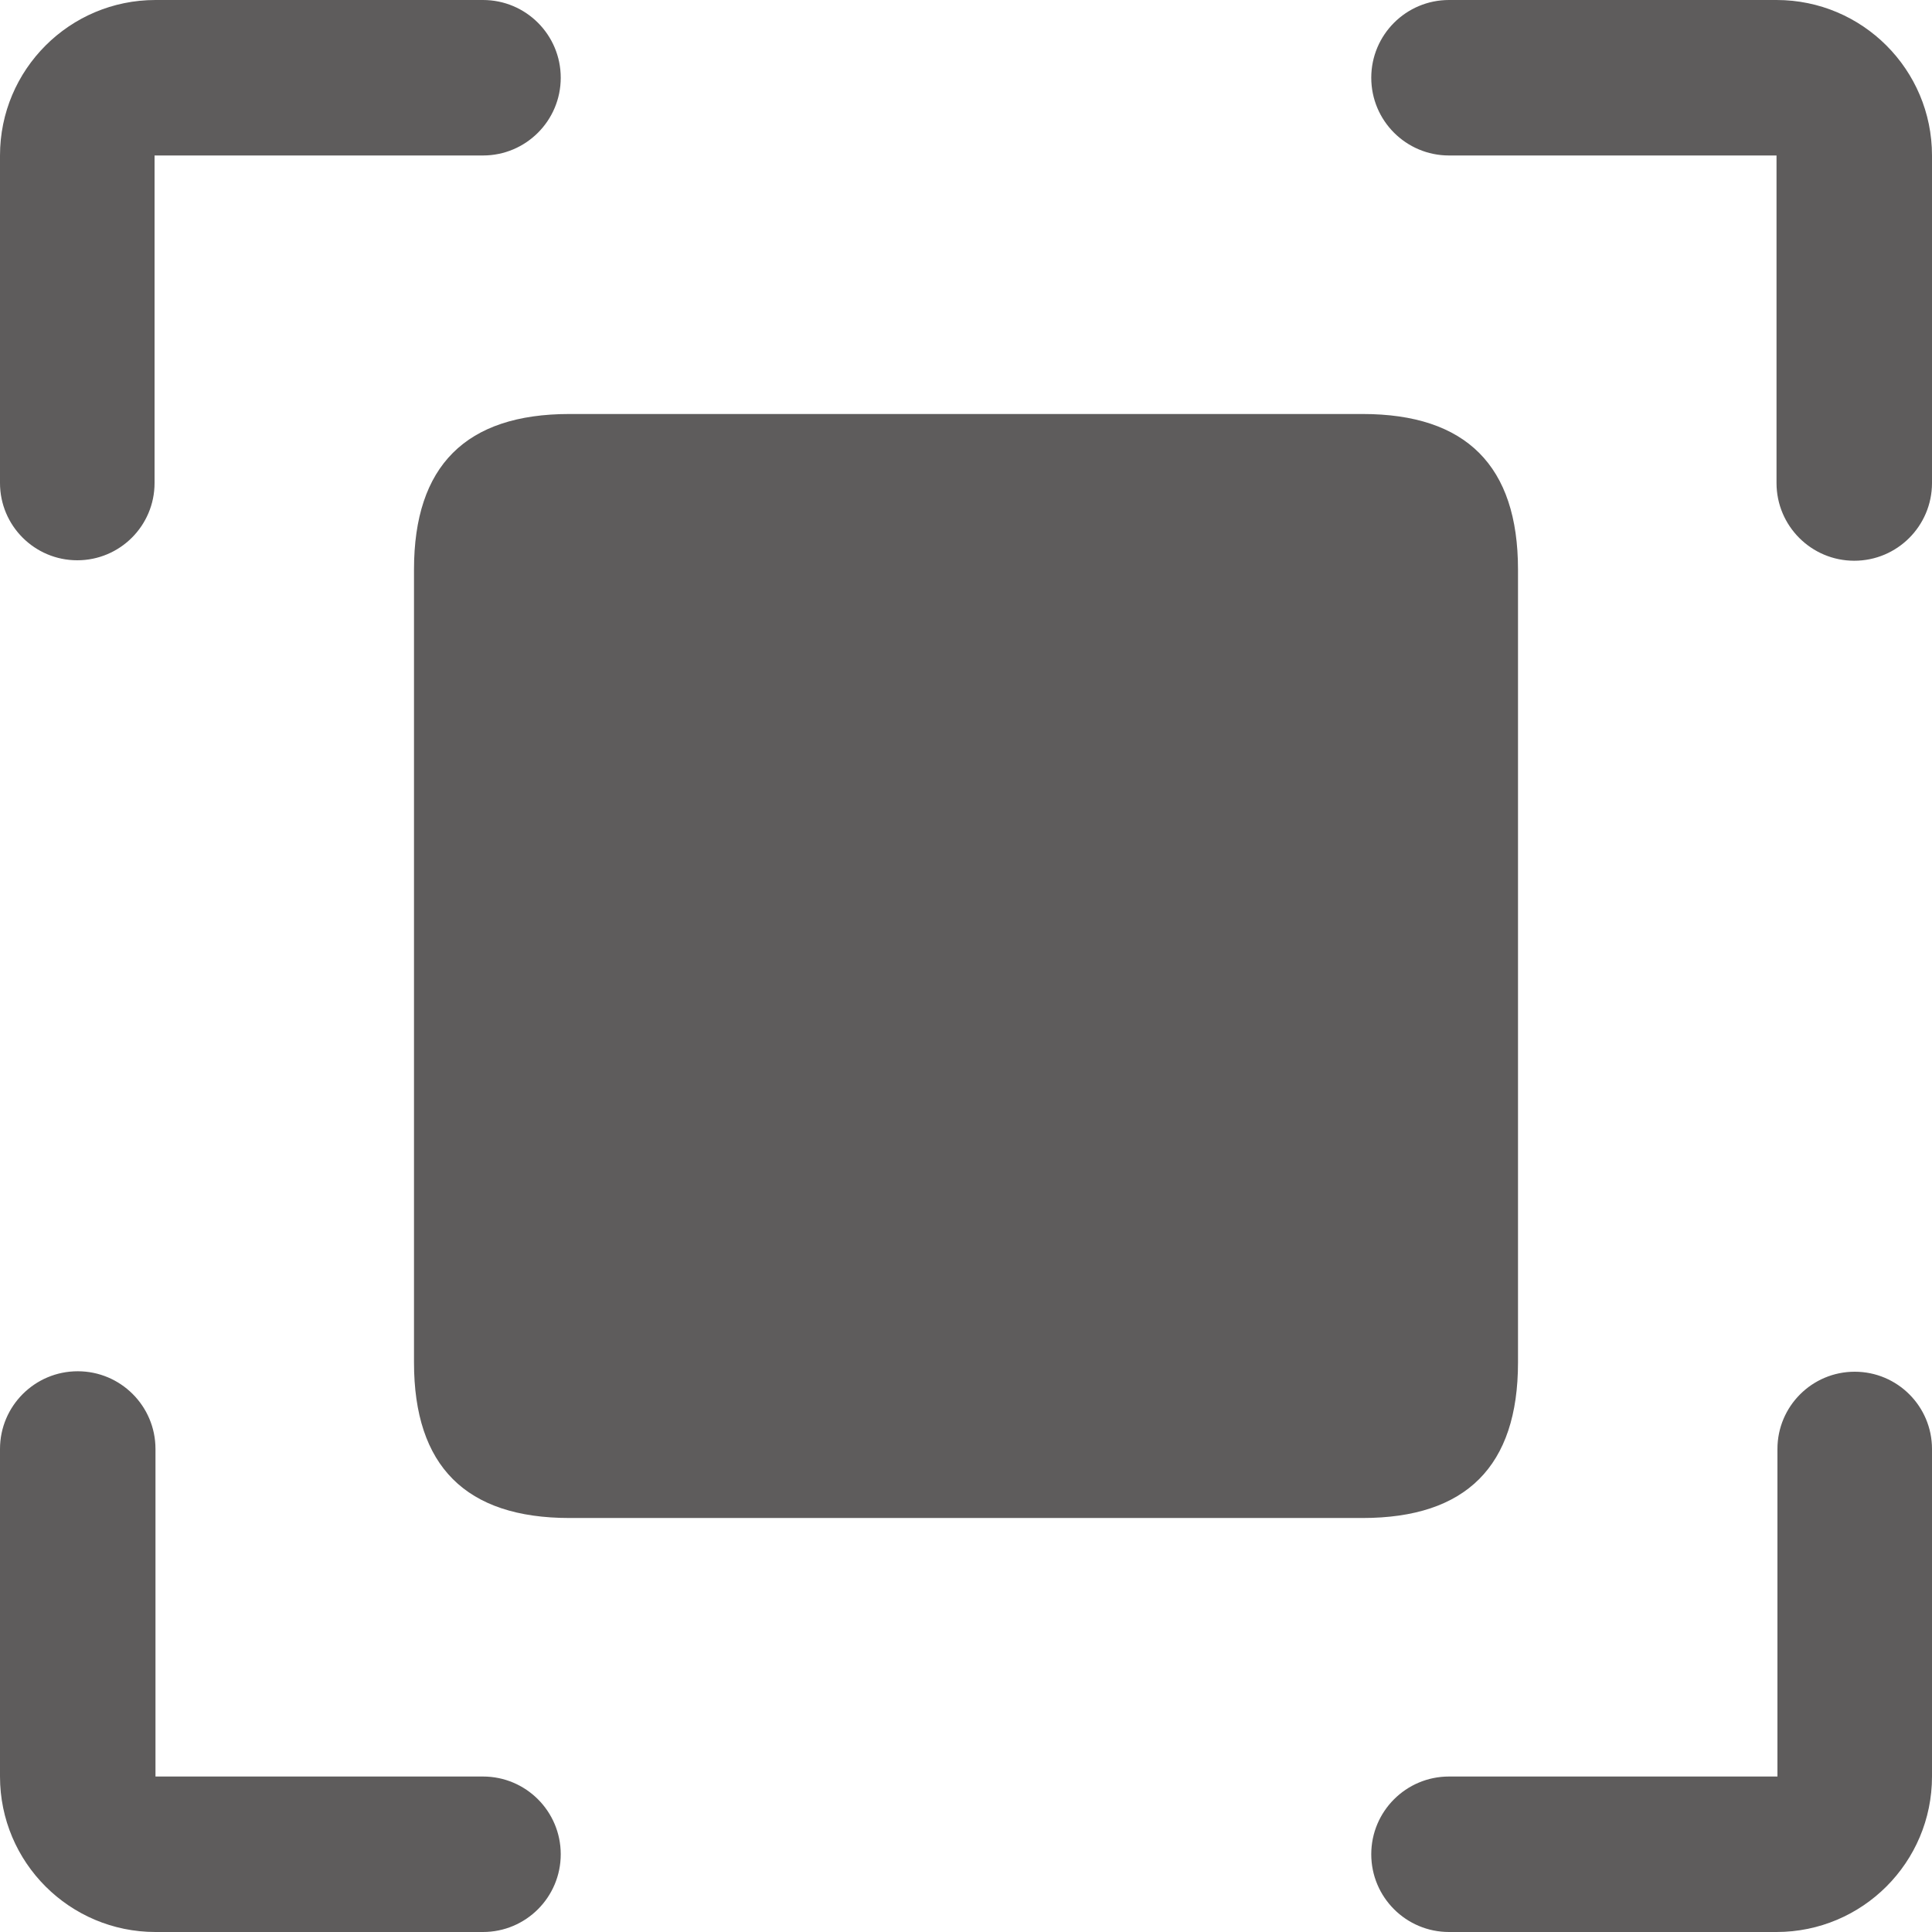
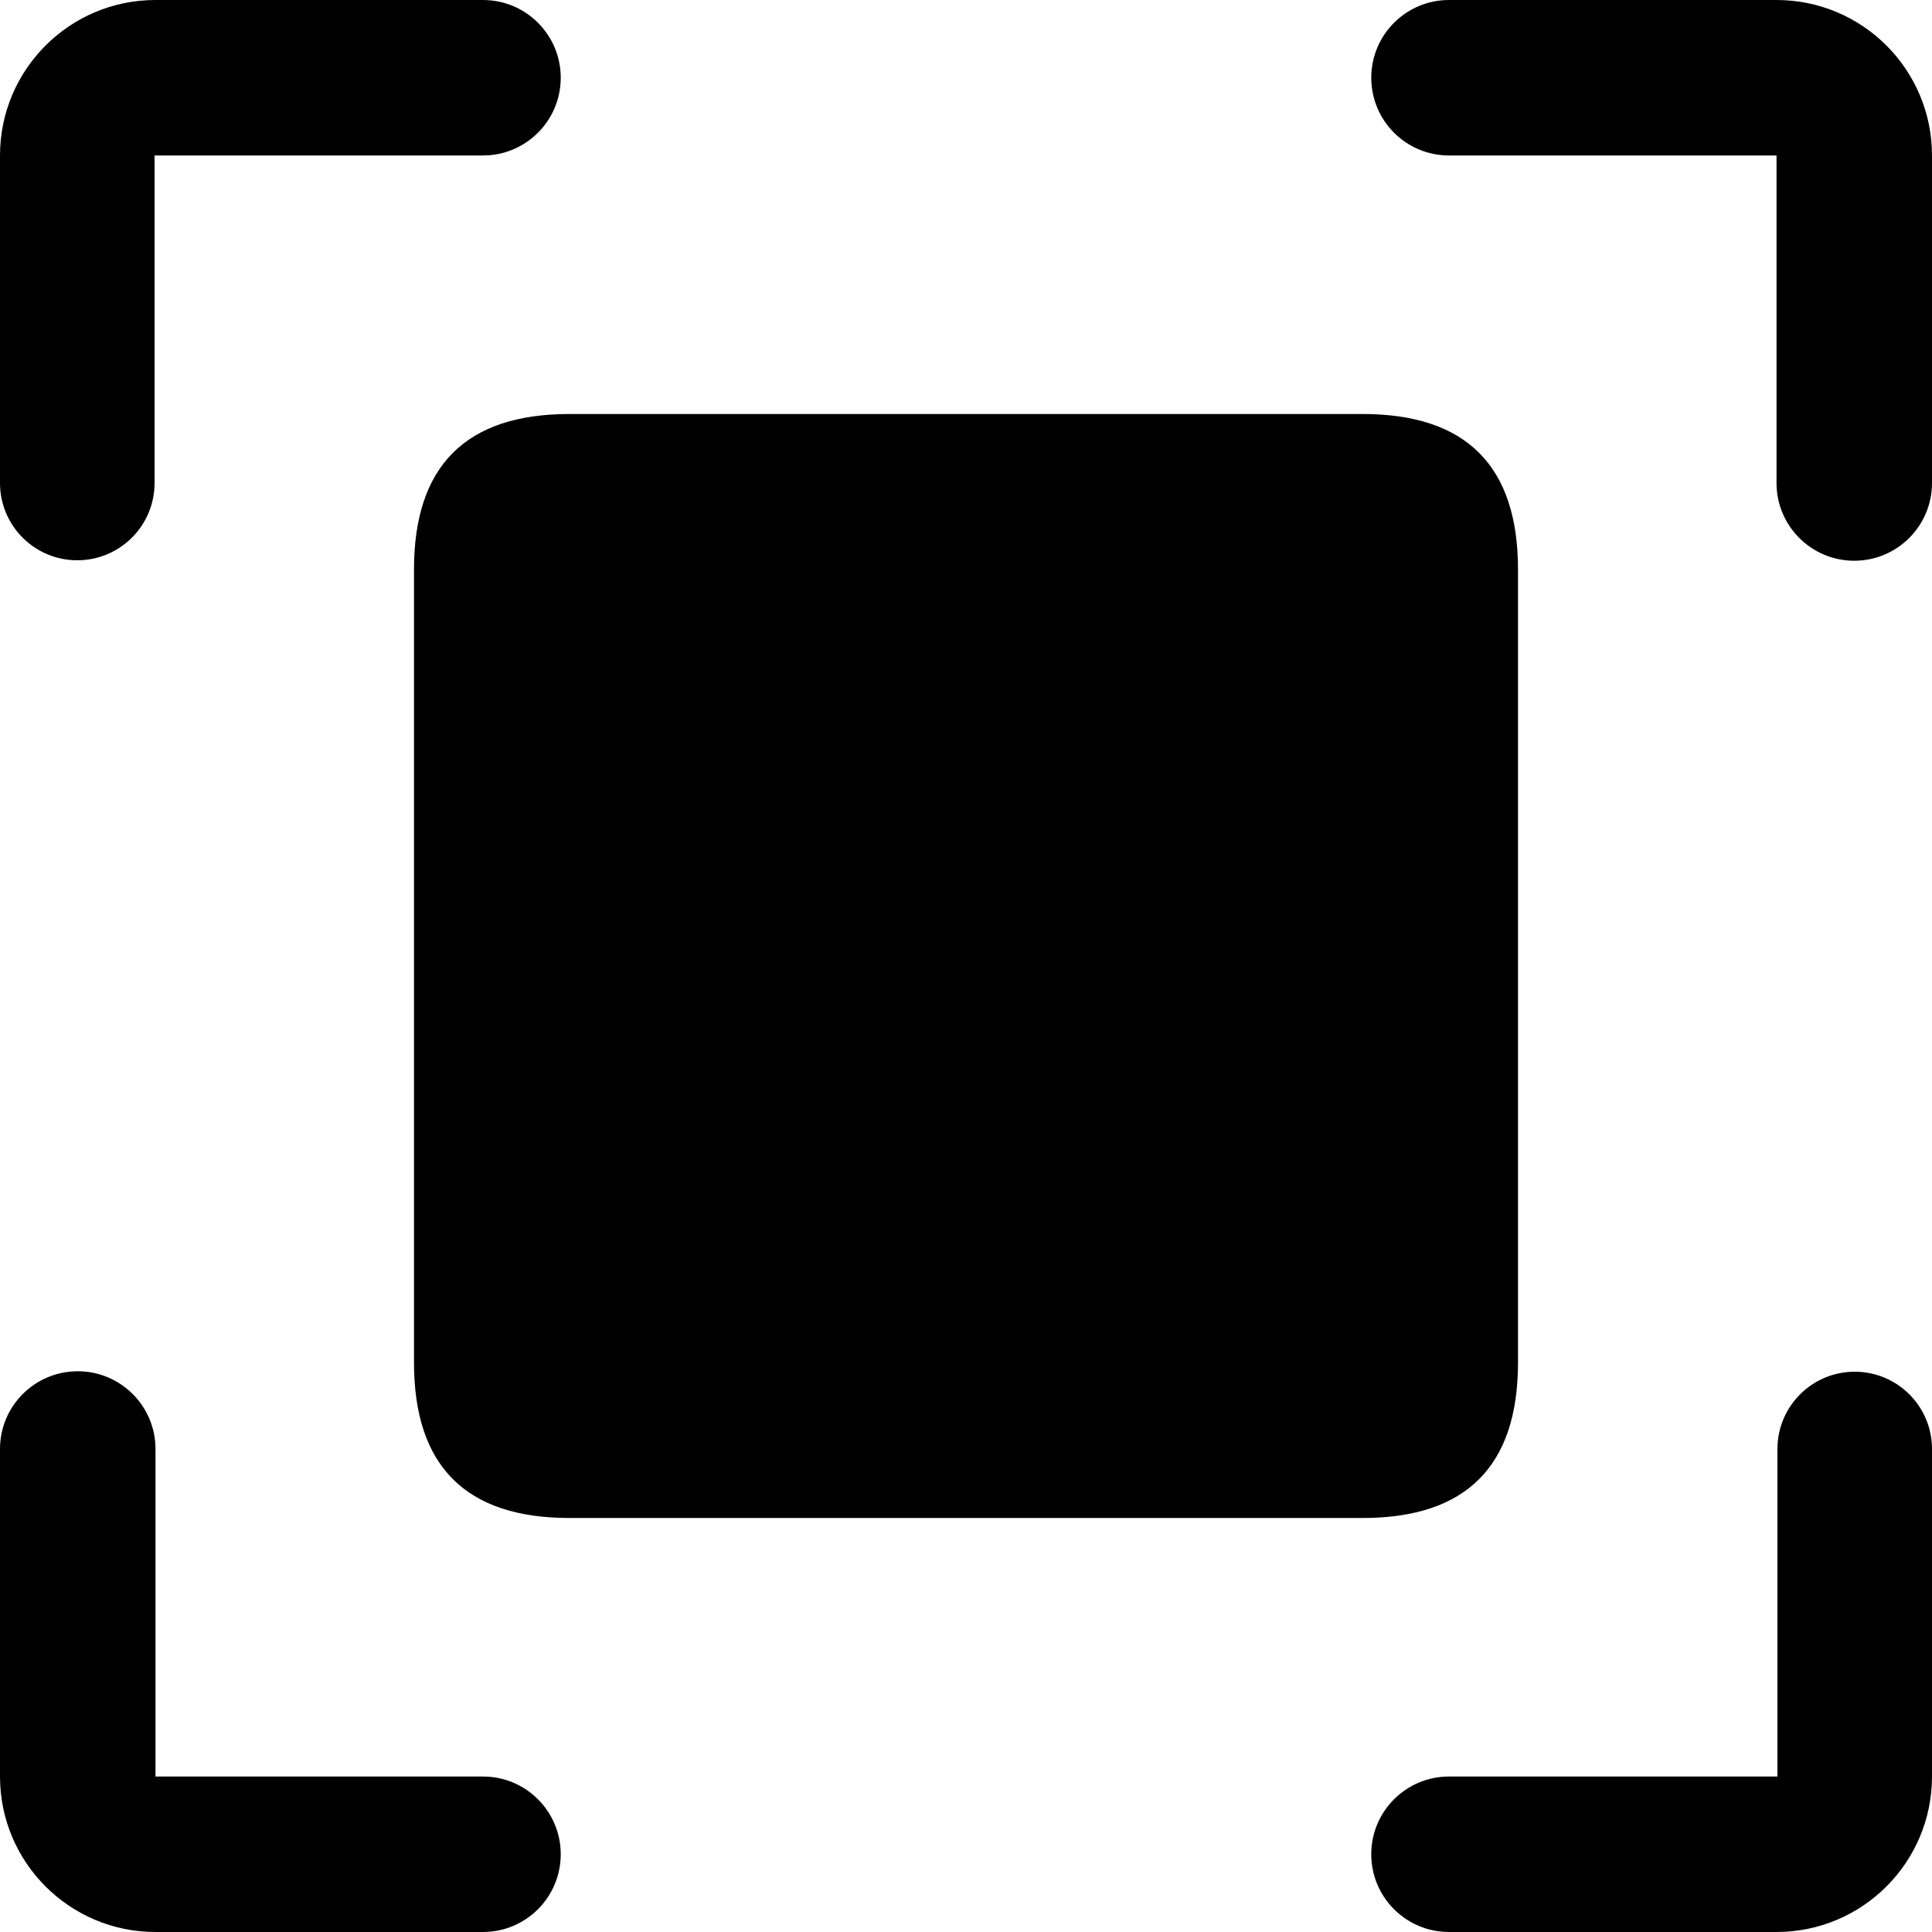
<svg xmlns="http://www.w3.org/2000/svg" t="1644807784499" class="icon" viewBox="0 0 1024 1024" version="1.1" p-id="6986" width="32" height="32">
-   <path d="M983.04 727.04a40.96 40.96 0 0 0-40.96 40.96v173.592h-174.08a40.96 40.96 0 1 0 0 82.408h173.592A82.408 82.408 0 0 0 1024 941.592v-173.592a40.96 40.96 0 0 0-40.96-40.96zM941.592 0h-173.592a40.96 40.96 0 1 0 0 82.408h173.592v173.592a40.96 40.96 0 1 0 82.408 0V82.408A82.408 82.408 0 0 0 941.592 0zM256 941.592H82.408v-173.592a40.96 40.96 0 1 0-82.408 0v173.592A82.408 82.408 0 0 0 82.408 1024h173.592a40.96 40.96 0 1 0 0-82.408zM40.96 296.96a40.96 40.96 0 0 0 40.96-40.96V82.408h174.08a40.96 40.96 0 1 0 0-82.408H82.408A82.408 82.408 0 0 0 0 82.408v173.592a40.96 40.96 0 0 0 40.96 40.96z" fill="#5E5C5C" p-id="6987" />
-   <path d="M219.429 219.429m82.408 0l420.328 0q82.408 0 82.408 82.408l0 420.328q0 82.408-82.408 82.408l-420.328 0q-82.408 0-82.408-82.408l0-420.328q0-82.408 82.408-82.408Z" fill="#5E5C5C" p-id="6988" />
+   <path d="M983.04 727.04a40.96 40.96 0 0 0-40.96 40.96v173.592h-174.08a40.96 40.96 0 1 0 0 82.408h173.592A82.408 82.408 0 0 0 1024 941.592v-173.592a40.96 40.96 0 0 0-40.96-40.96zM941.592 0h-173.592a40.96 40.96 0 1 0 0 82.408h173.592v173.592a40.96 40.96 0 1 0 82.408 0V82.408A82.408 82.408 0 0 0 941.592 0zM256 941.592H82.408v-173.592a40.96 40.96 0 1 0-82.408 0v173.592A82.408 82.408 0 0 0 82.408 1024h173.592a40.96 40.96 0 1 0 0-82.408zM40.96 296.96a40.96 40.96 0 0 0 40.96-40.96V82.408h174.08a40.96 40.96 0 1 0 0-82.408H82.408A82.408 82.408 0 0 0 0 82.408v173.592a40.96 40.96 0 0 0 40.96 40.96z" fill="currentColor" p-id="6987" />
+   <path d="M219.429 219.429m82.408 0l420.328 0q82.408 0 82.408 82.408l0 420.328q0 82.408-82.408 82.408l-420.328 0q-82.408 0-82.408-82.408l0-420.328q0-82.408 82.408-82.408Z" fill="currentColor" p-id="6988" />
</svg>
